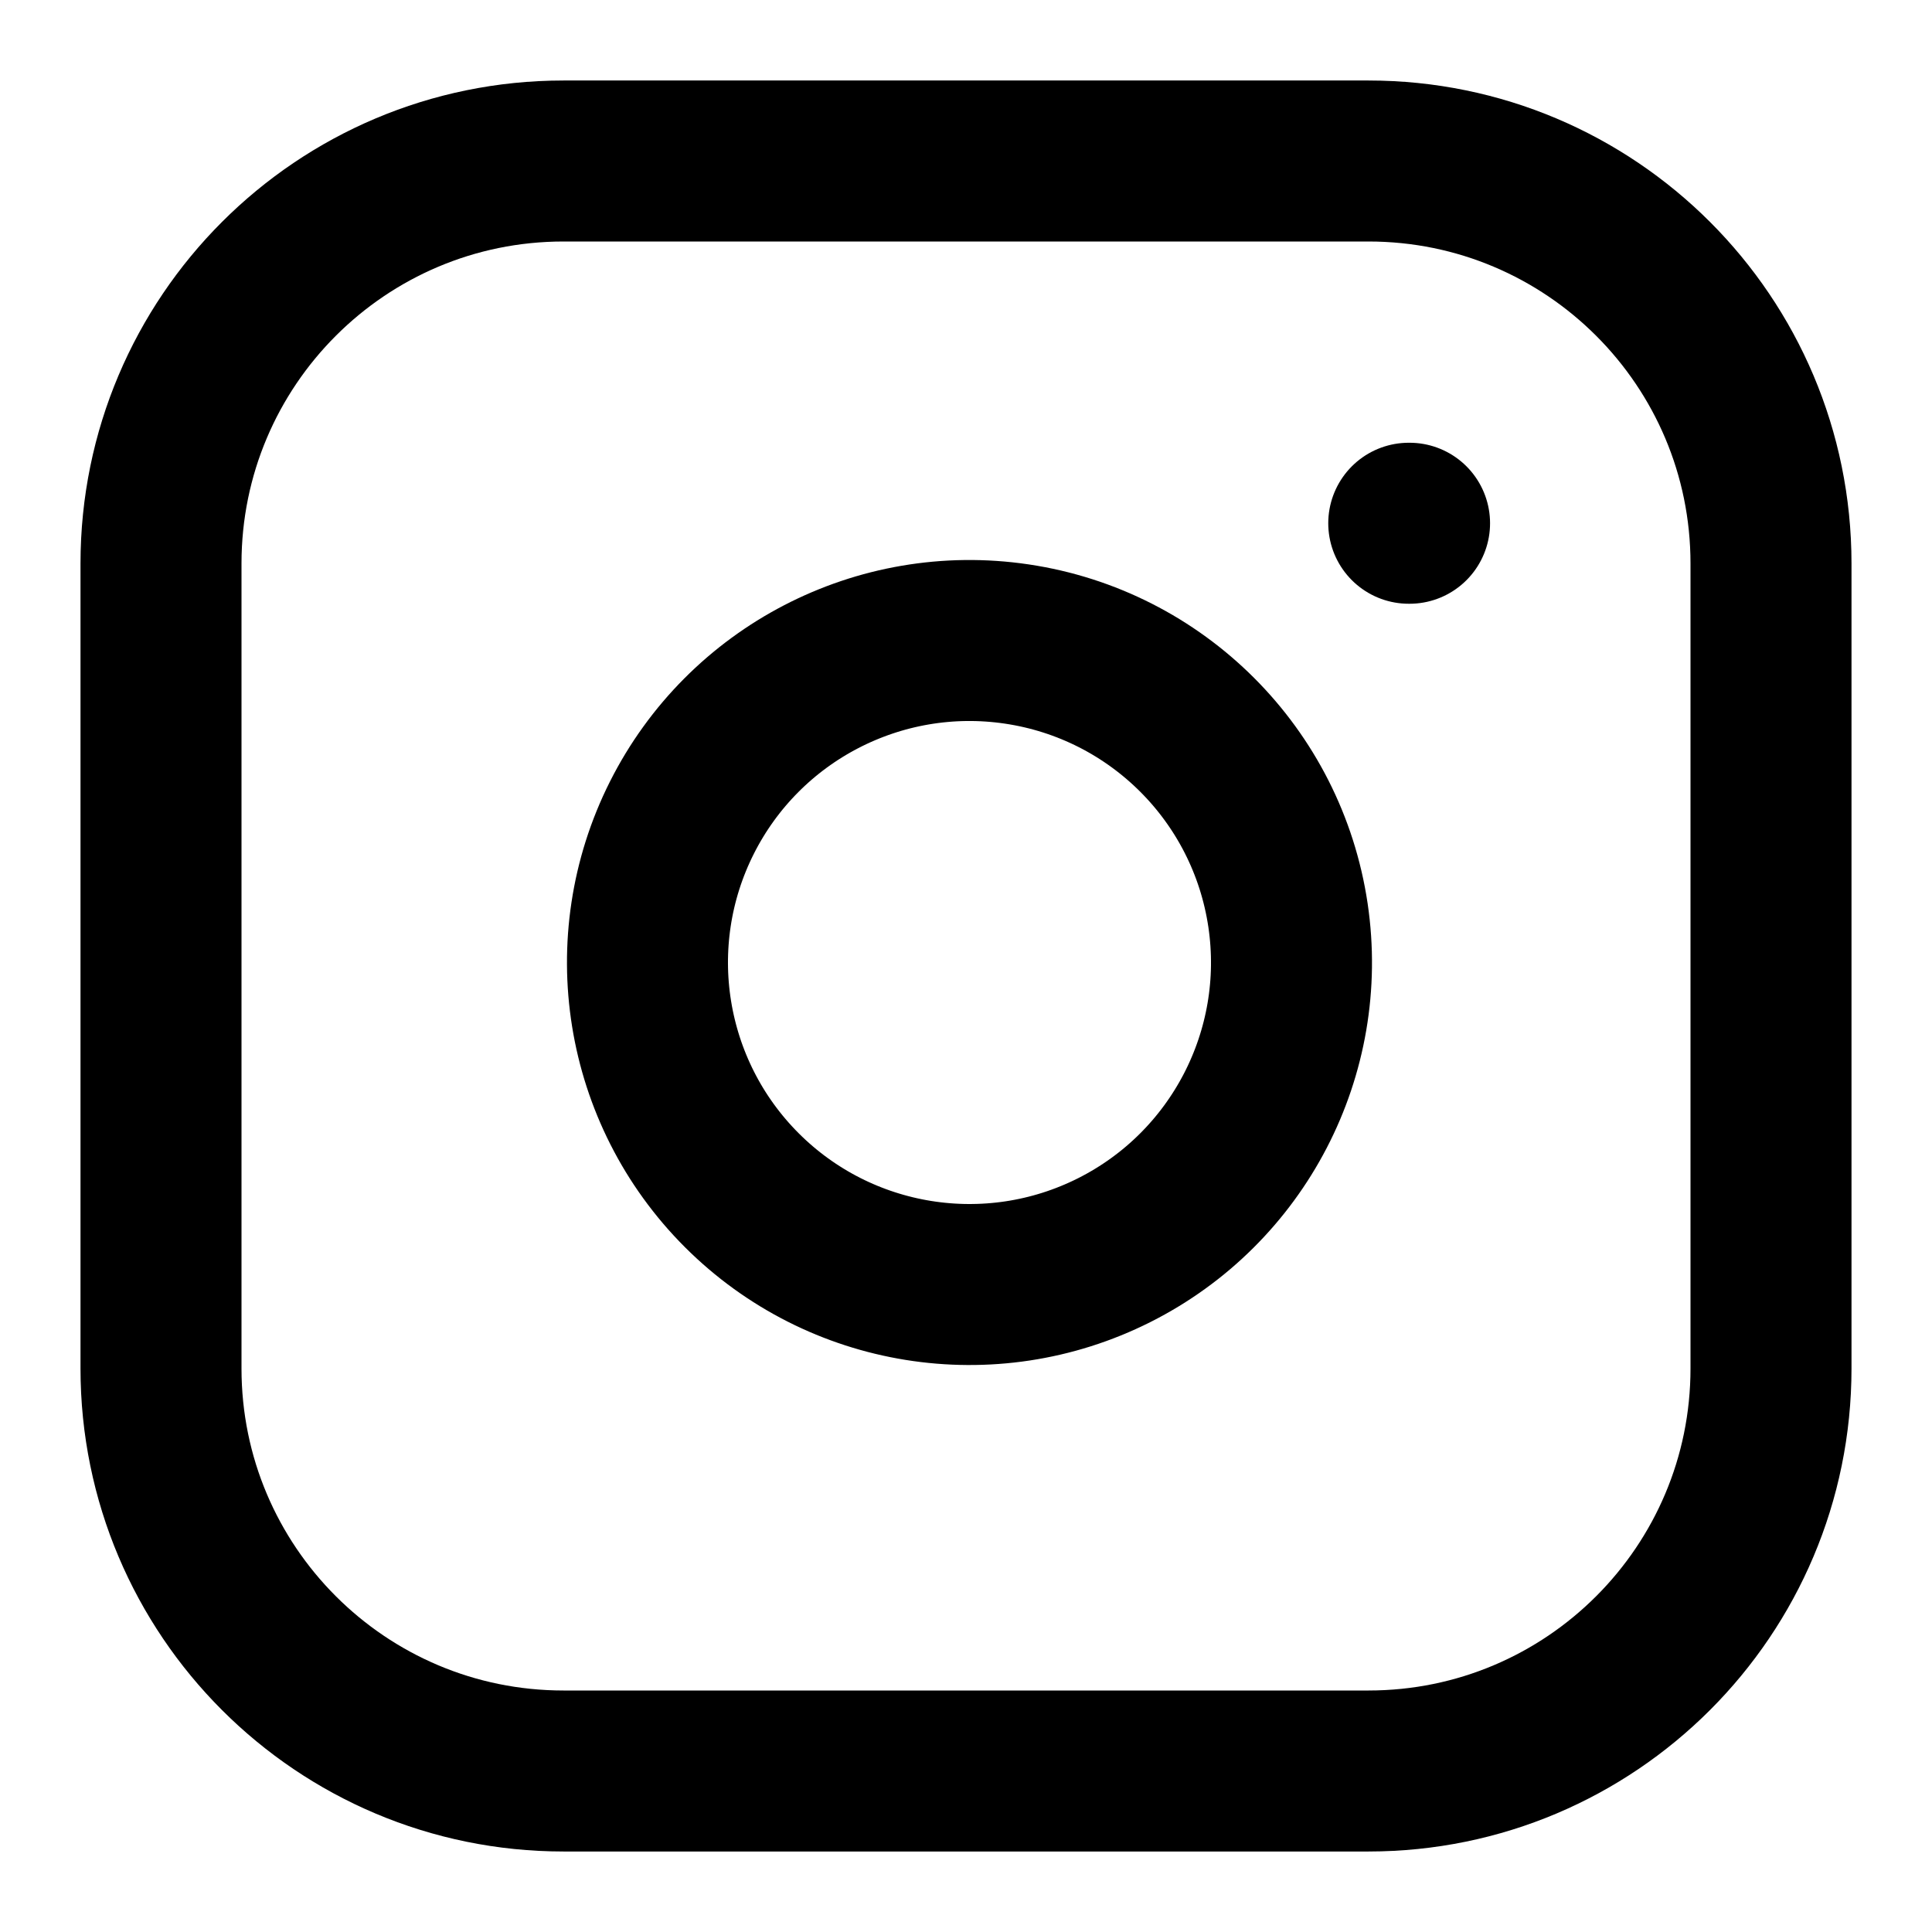
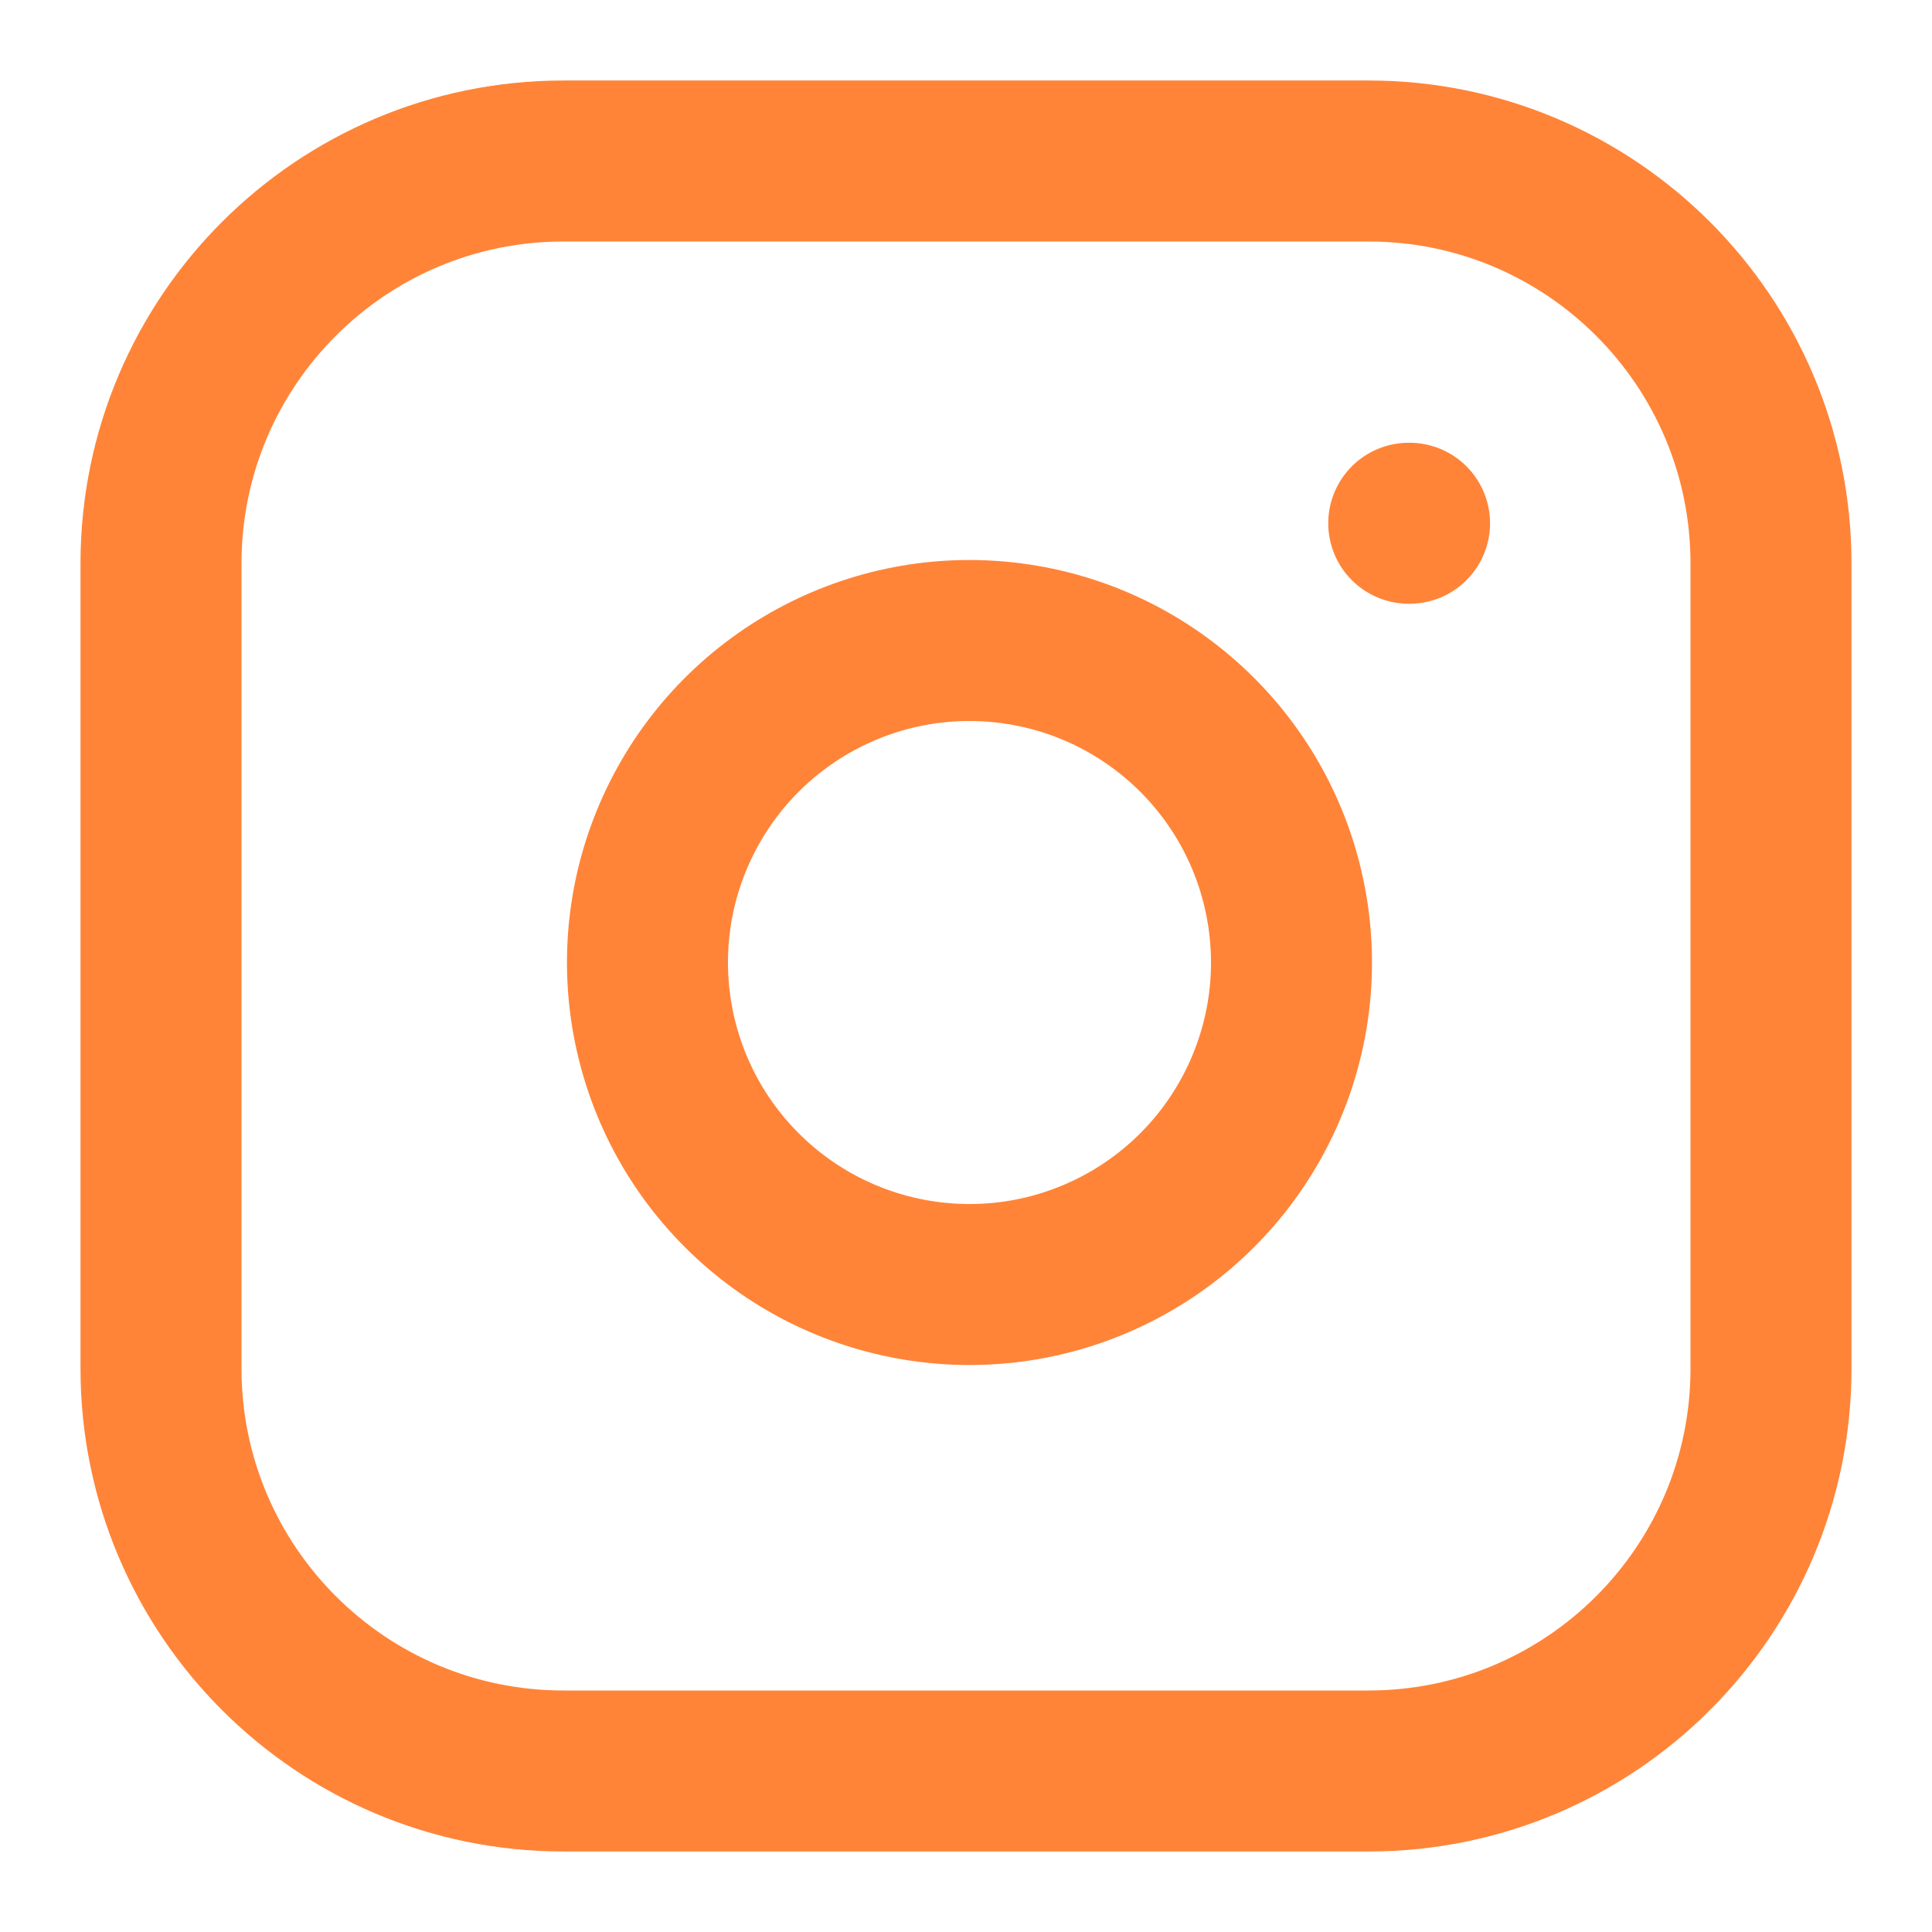
- <svg xmlns="http://www.w3.org/2000/svg" width="800px" height="800px" viewBox="0 0 24 24" fill="none" stroke="#000000" stroke-width="2" stroke-linecap="round" stroke-linejoin="round" class="feather feather-instagram">
+ <svg xmlns="http://www.w3.org/2000/svg" width="800px" height="800px" viewBox="0 0 24 24" fill="none" stroke="#FF8438" stroke-width="2" stroke-linecap="round" stroke-linejoin="round" class="feather feather-instagram">
  <rect x="2" y="2" width="20" height="20" rx="5" ry="5" />
  <path d="M16 11.37A4 4 0 1 1 12.63 8 4 4 0 0 1 16 11.37z" />
  <line x1="17.5" y1="6.5" x2="17.51" y2="6.5" />
</svg>
